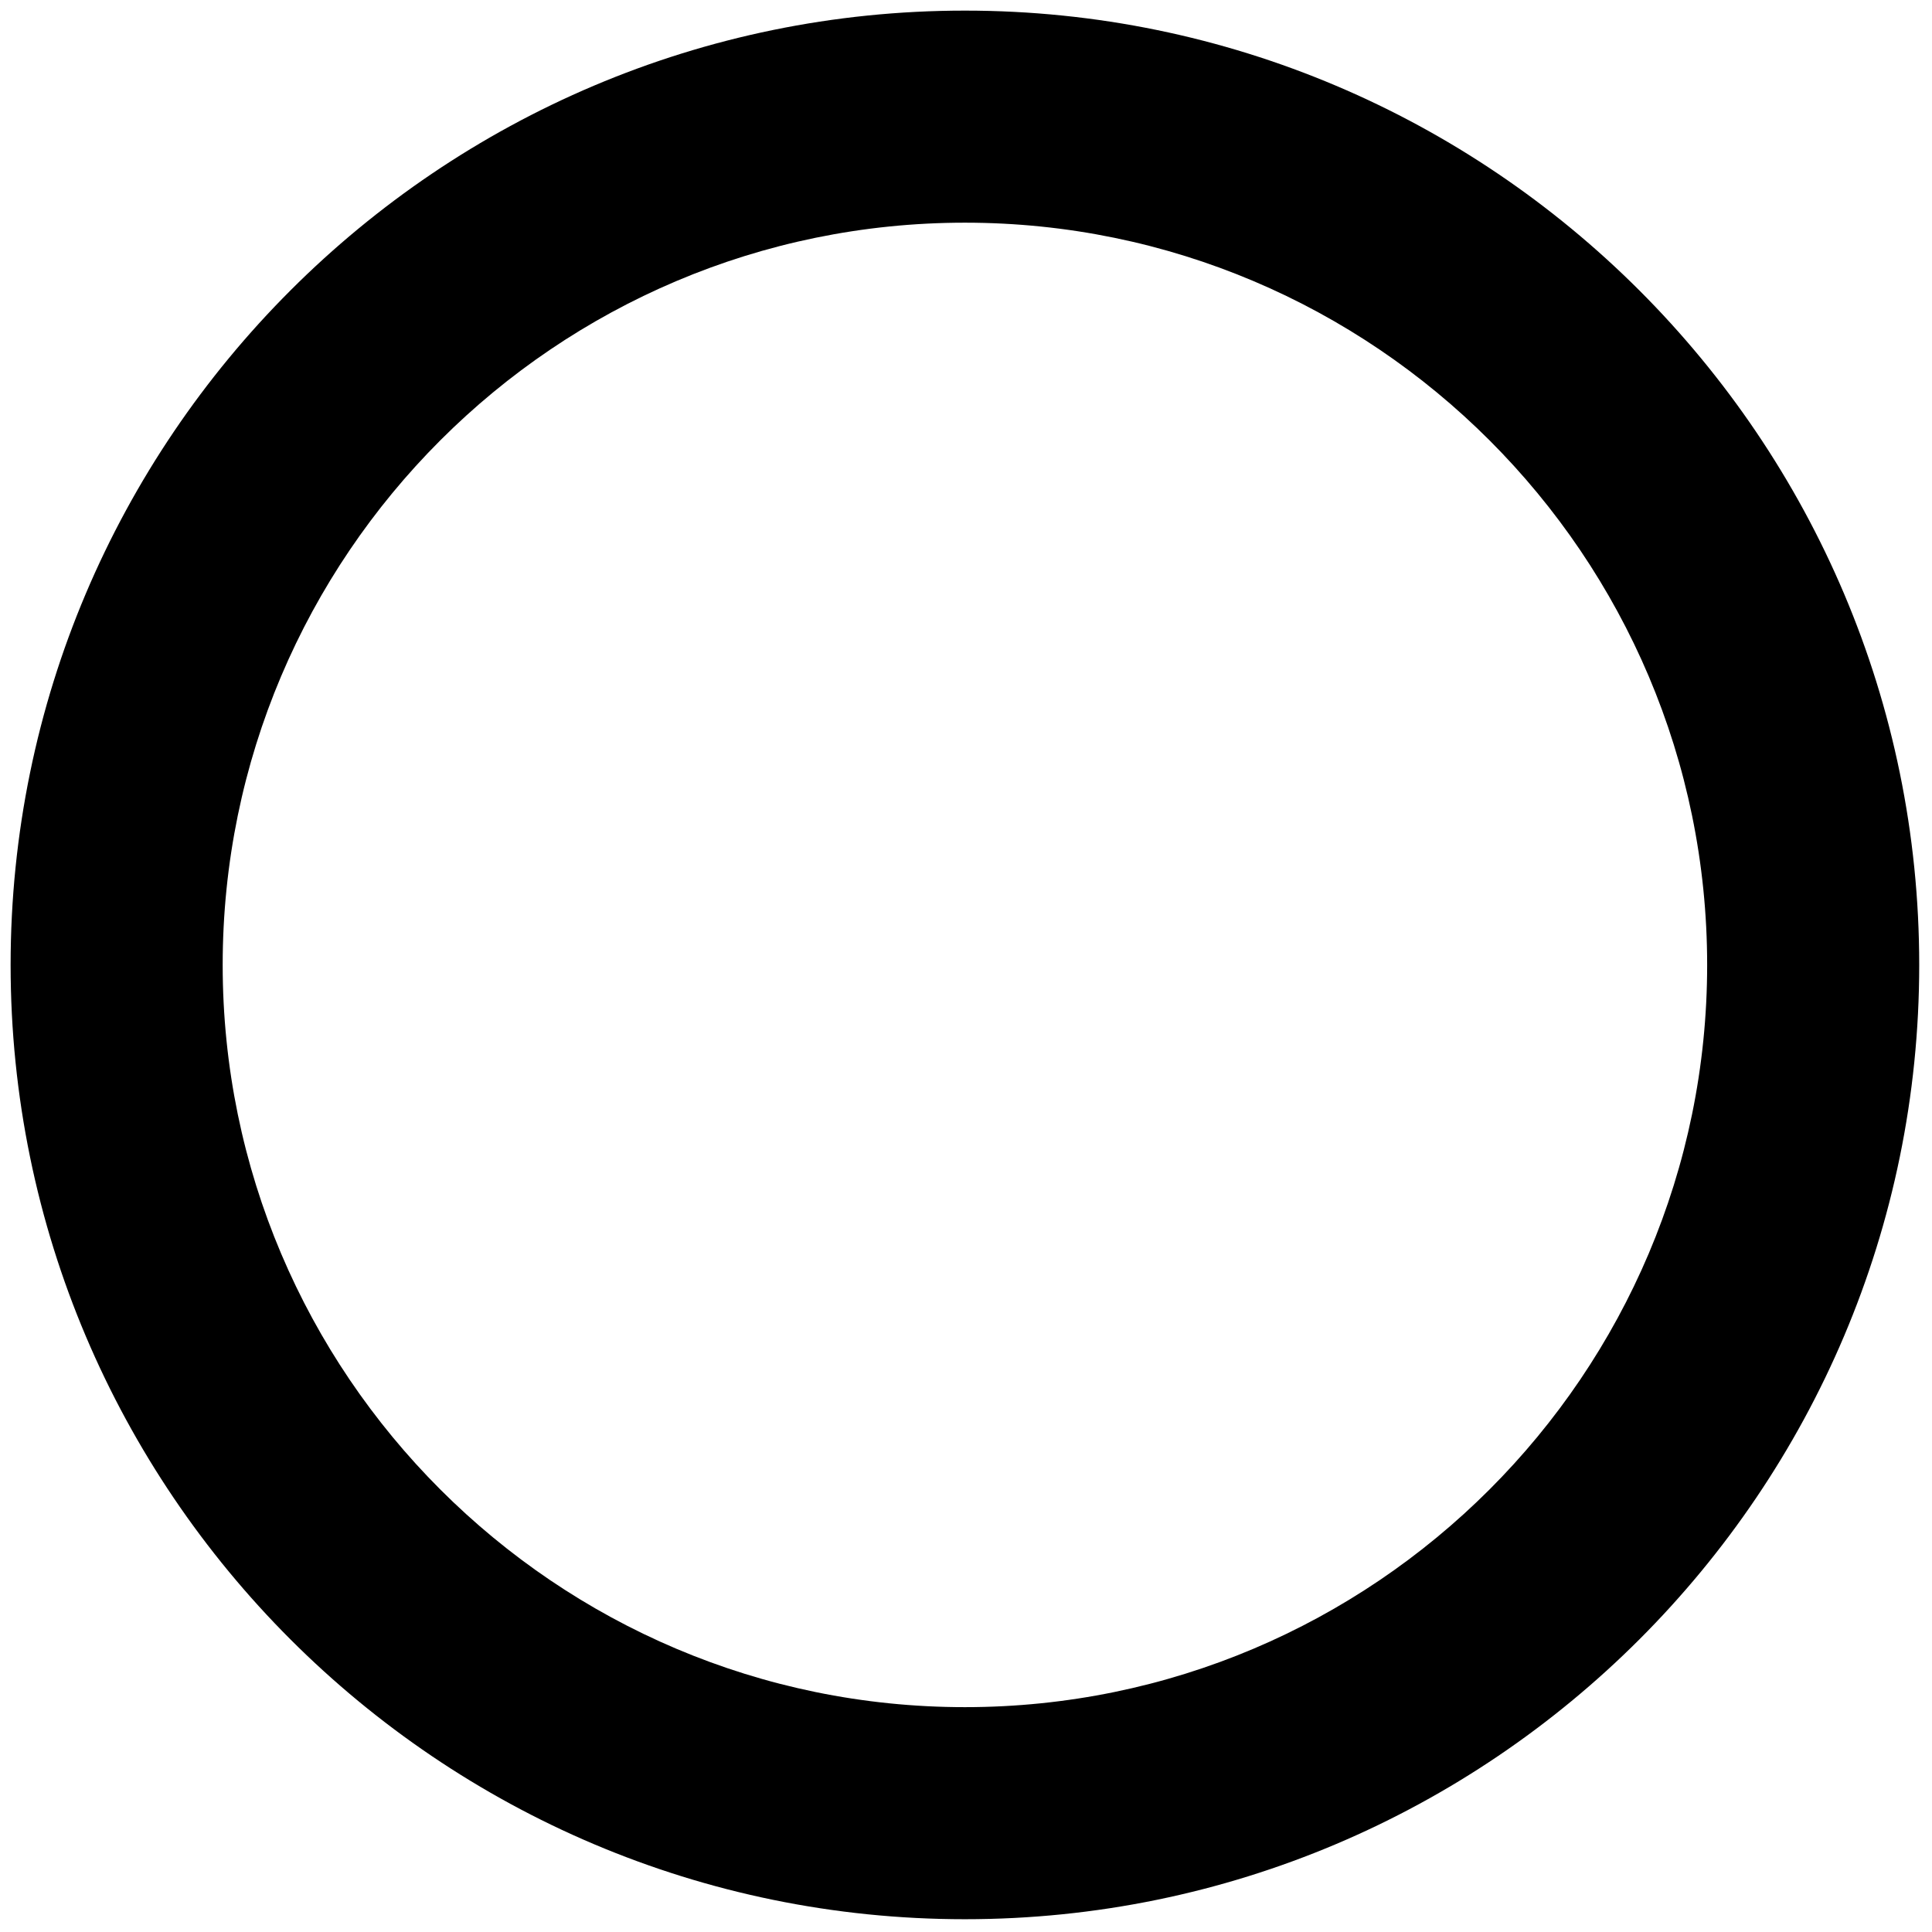
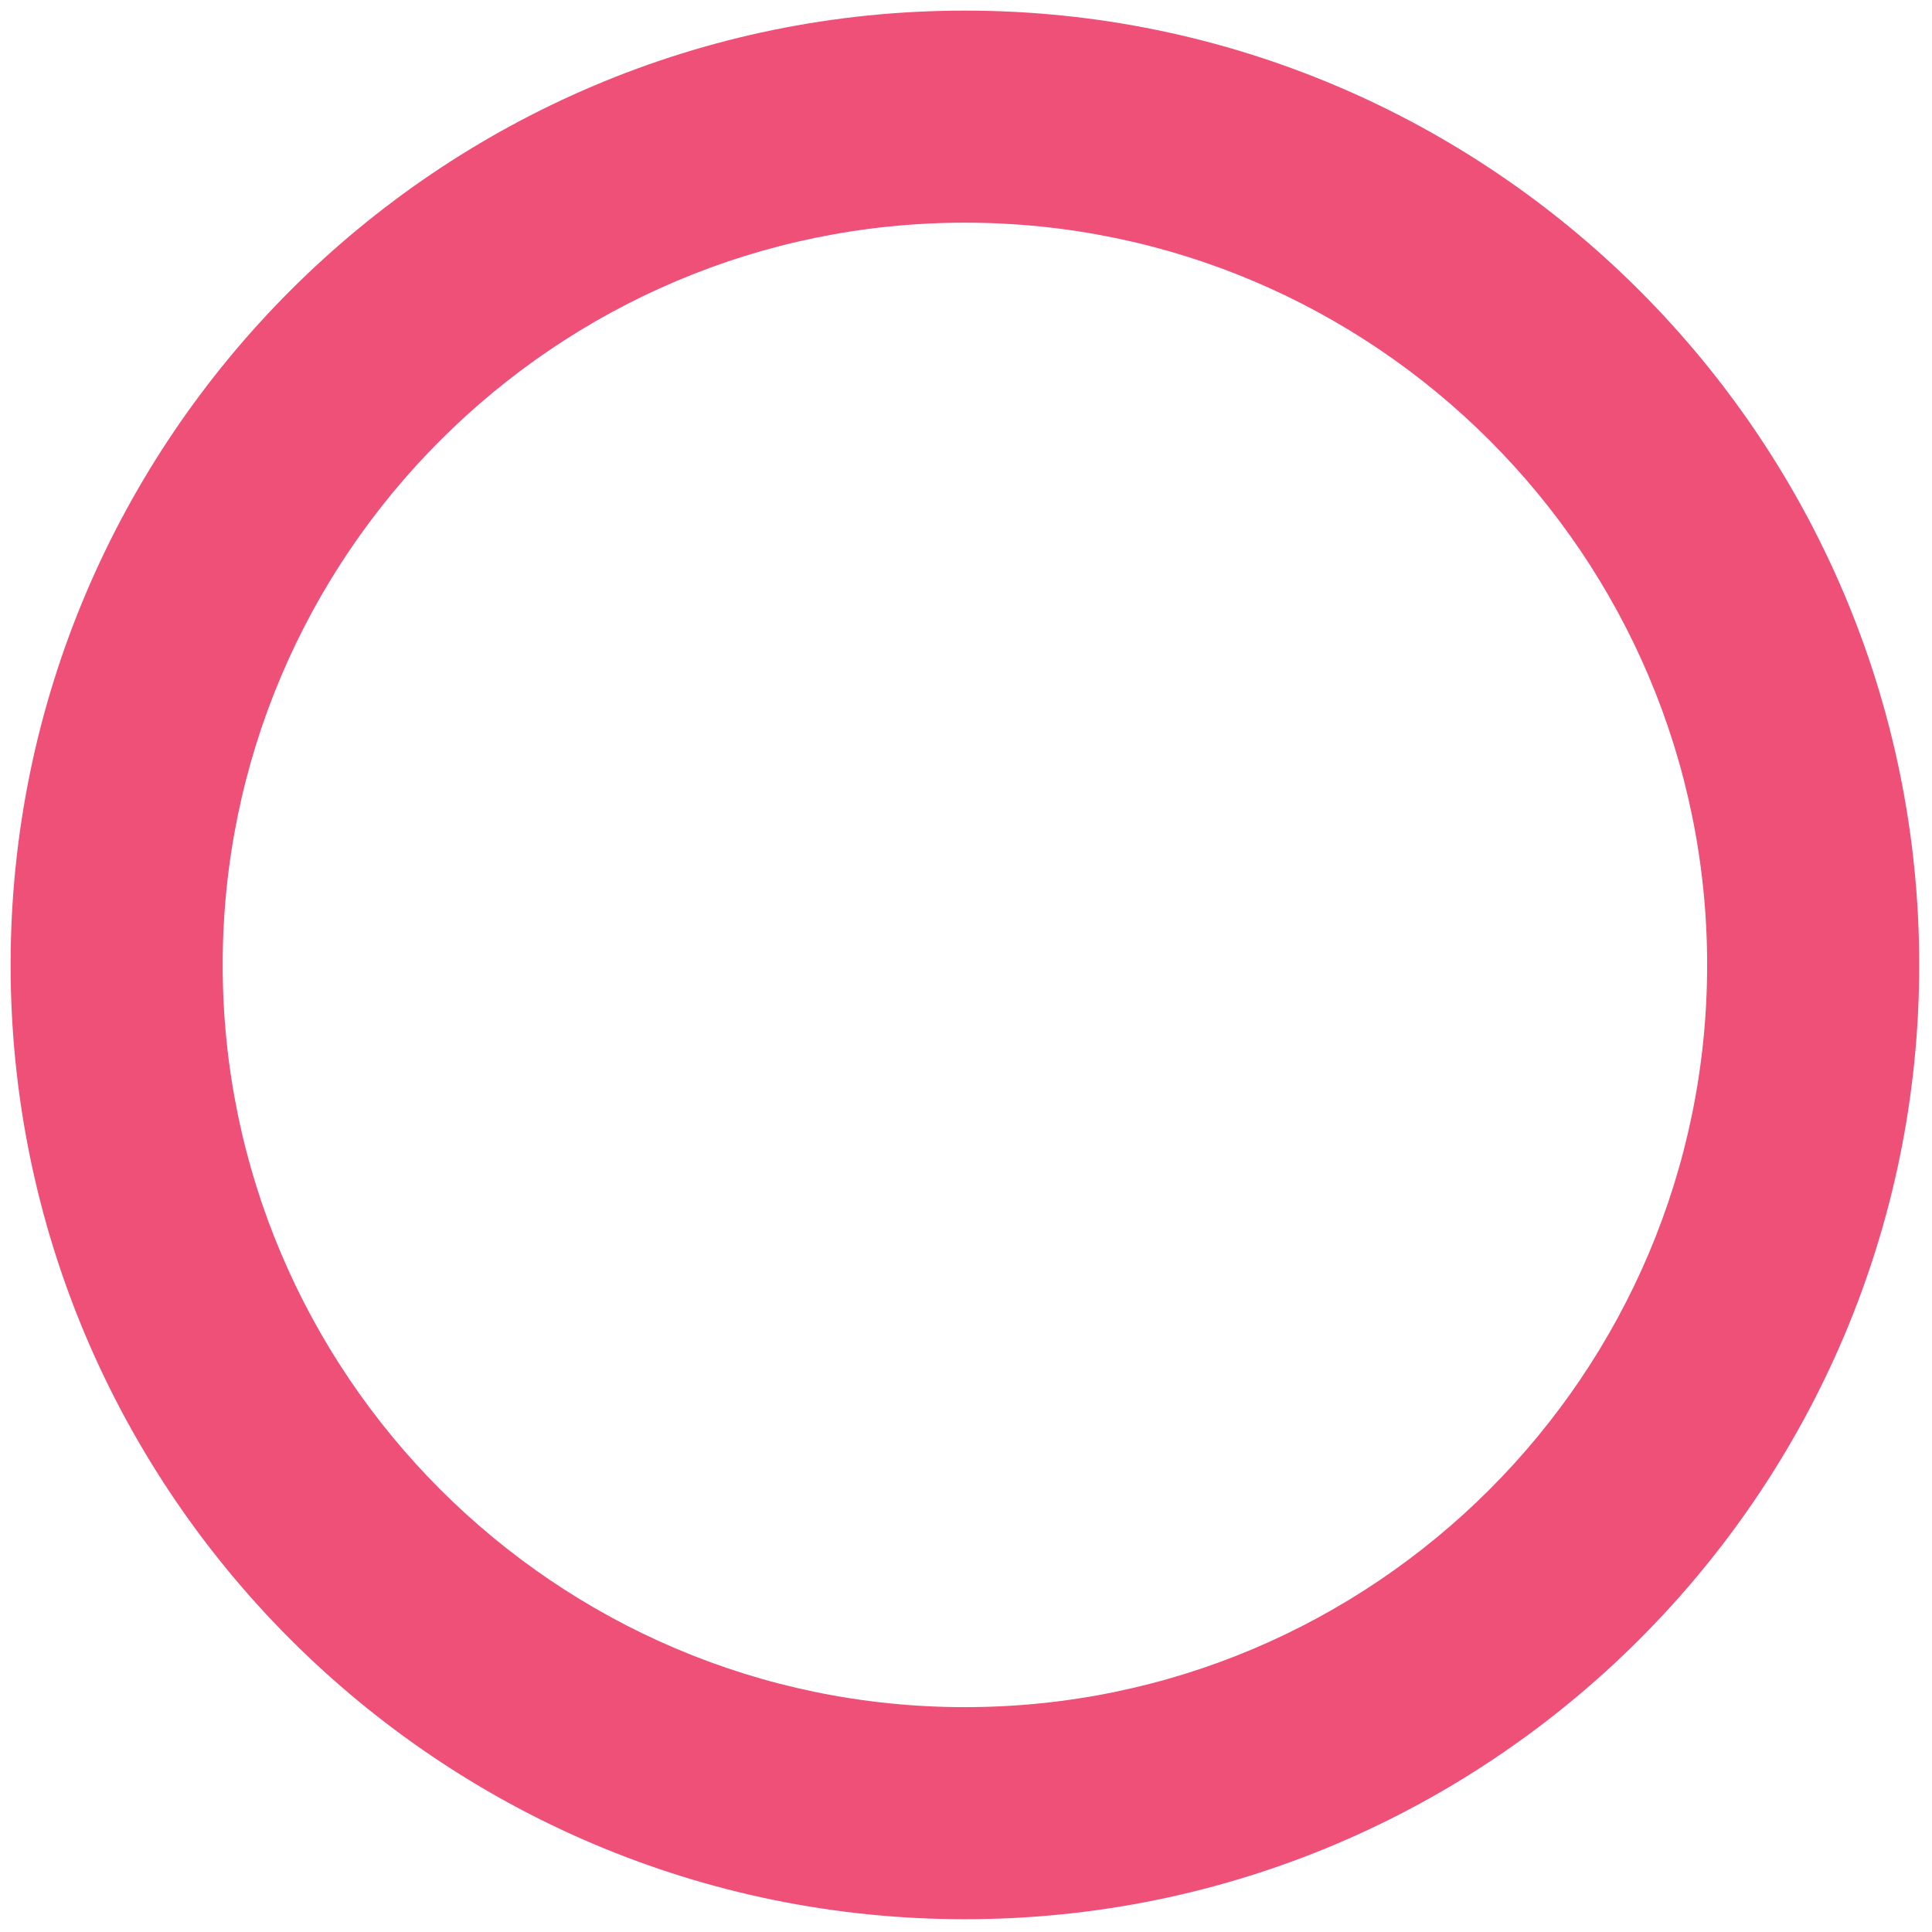
<svg xmlns="http://www.w3.org/2000/svg" version="1.1" width="256" height="256" viewBox="0 0 256 256" xml:space="preserve">
  <defs>
</defs>
  <g style="stroke: none; stroke-width: 0; stroke-dasharray: none; stroke-linecap: butt; stroke-linejoin: miter; stroke-miterlimit: 10; fill: none; fill-rule: nonzero; opacity: 1;" transform="translate(1.406593 1.406593) scale(2.81 2.81)">
-     <path d="M 45 90 C 20.187 90 0 69.813 0 45 C 0 20.187 20.187 0 45 0 c 24.813 0 45 20.187 45 45 C 90 69.813 69.813 90 45 90 z M 45 10 c -19.299 0 -35 15.701 -35 35 s 15.701 35 35 35 s 35 -15.701 35 -35 S 64.299 10 45 10 z" style="stroke: none; stroke-width: 1; stroke-dasharray: none; stroke-linecap: butt; stroke-linejoin: miter; stroke-miterlimit: 10; fill: rgb(0,0,0); fill-rule: nonzero; opacity: 1;" transform=" matrix(1 0 0 1 0 0) " stroke-linecap="round" />
+     <path d="M 45 90 C 20.187 90 0 69.813 0 45 C 0 20.187 20.187 0 45 0 c 24.813 0 45 20.187 45 45 C 90 69.813 69.813 90 45 90 z M 45 10 c -19.299 0 -35 15.701 -35 35 s 15.701 35 35 35 s 35 -15.701 35 -35 S 64.299 10 45 10 z" style="stroke: none; stroke-width: 1; stroke-dasharray: none; stroke-linecap: butt; stroke-linejoin: miter; stroke-miterlimit: 10; fill: rgb(238,80,120); fill-rule: nonzero; opacity: 1" transform=" matrix(1 0 0 1 0 0) " stroke-linecap="round" />
  </g>
</svg>
